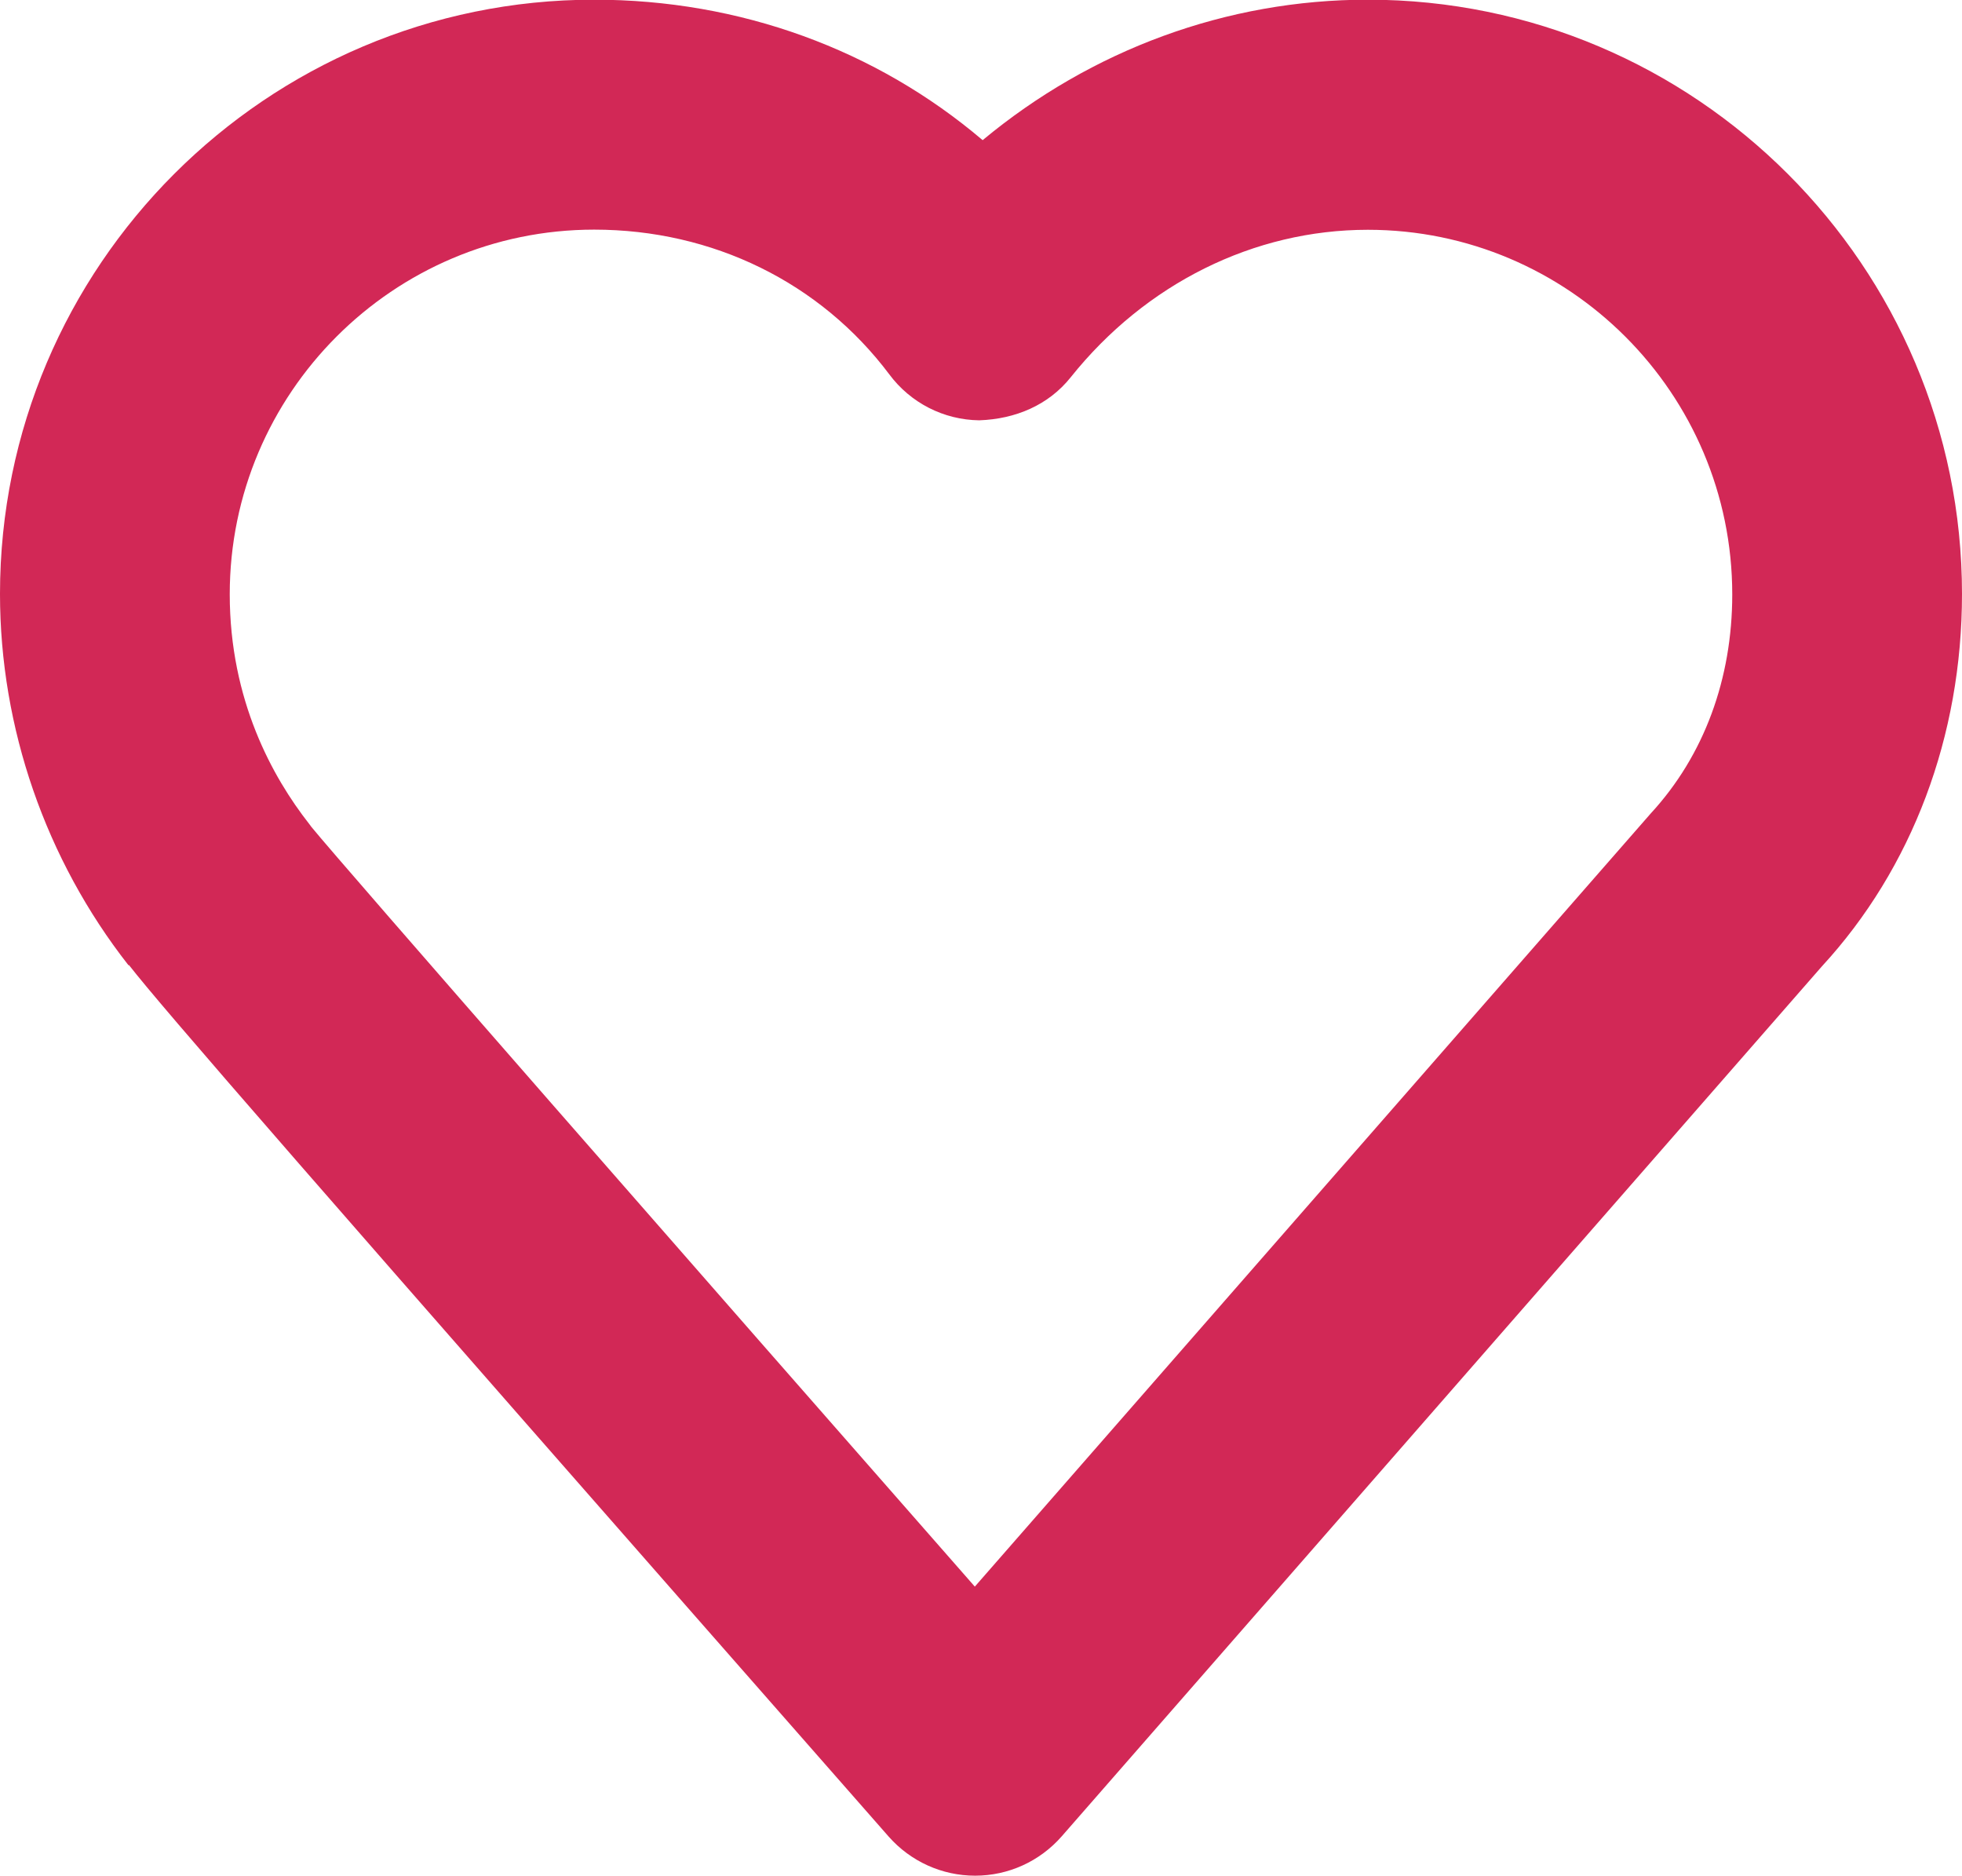
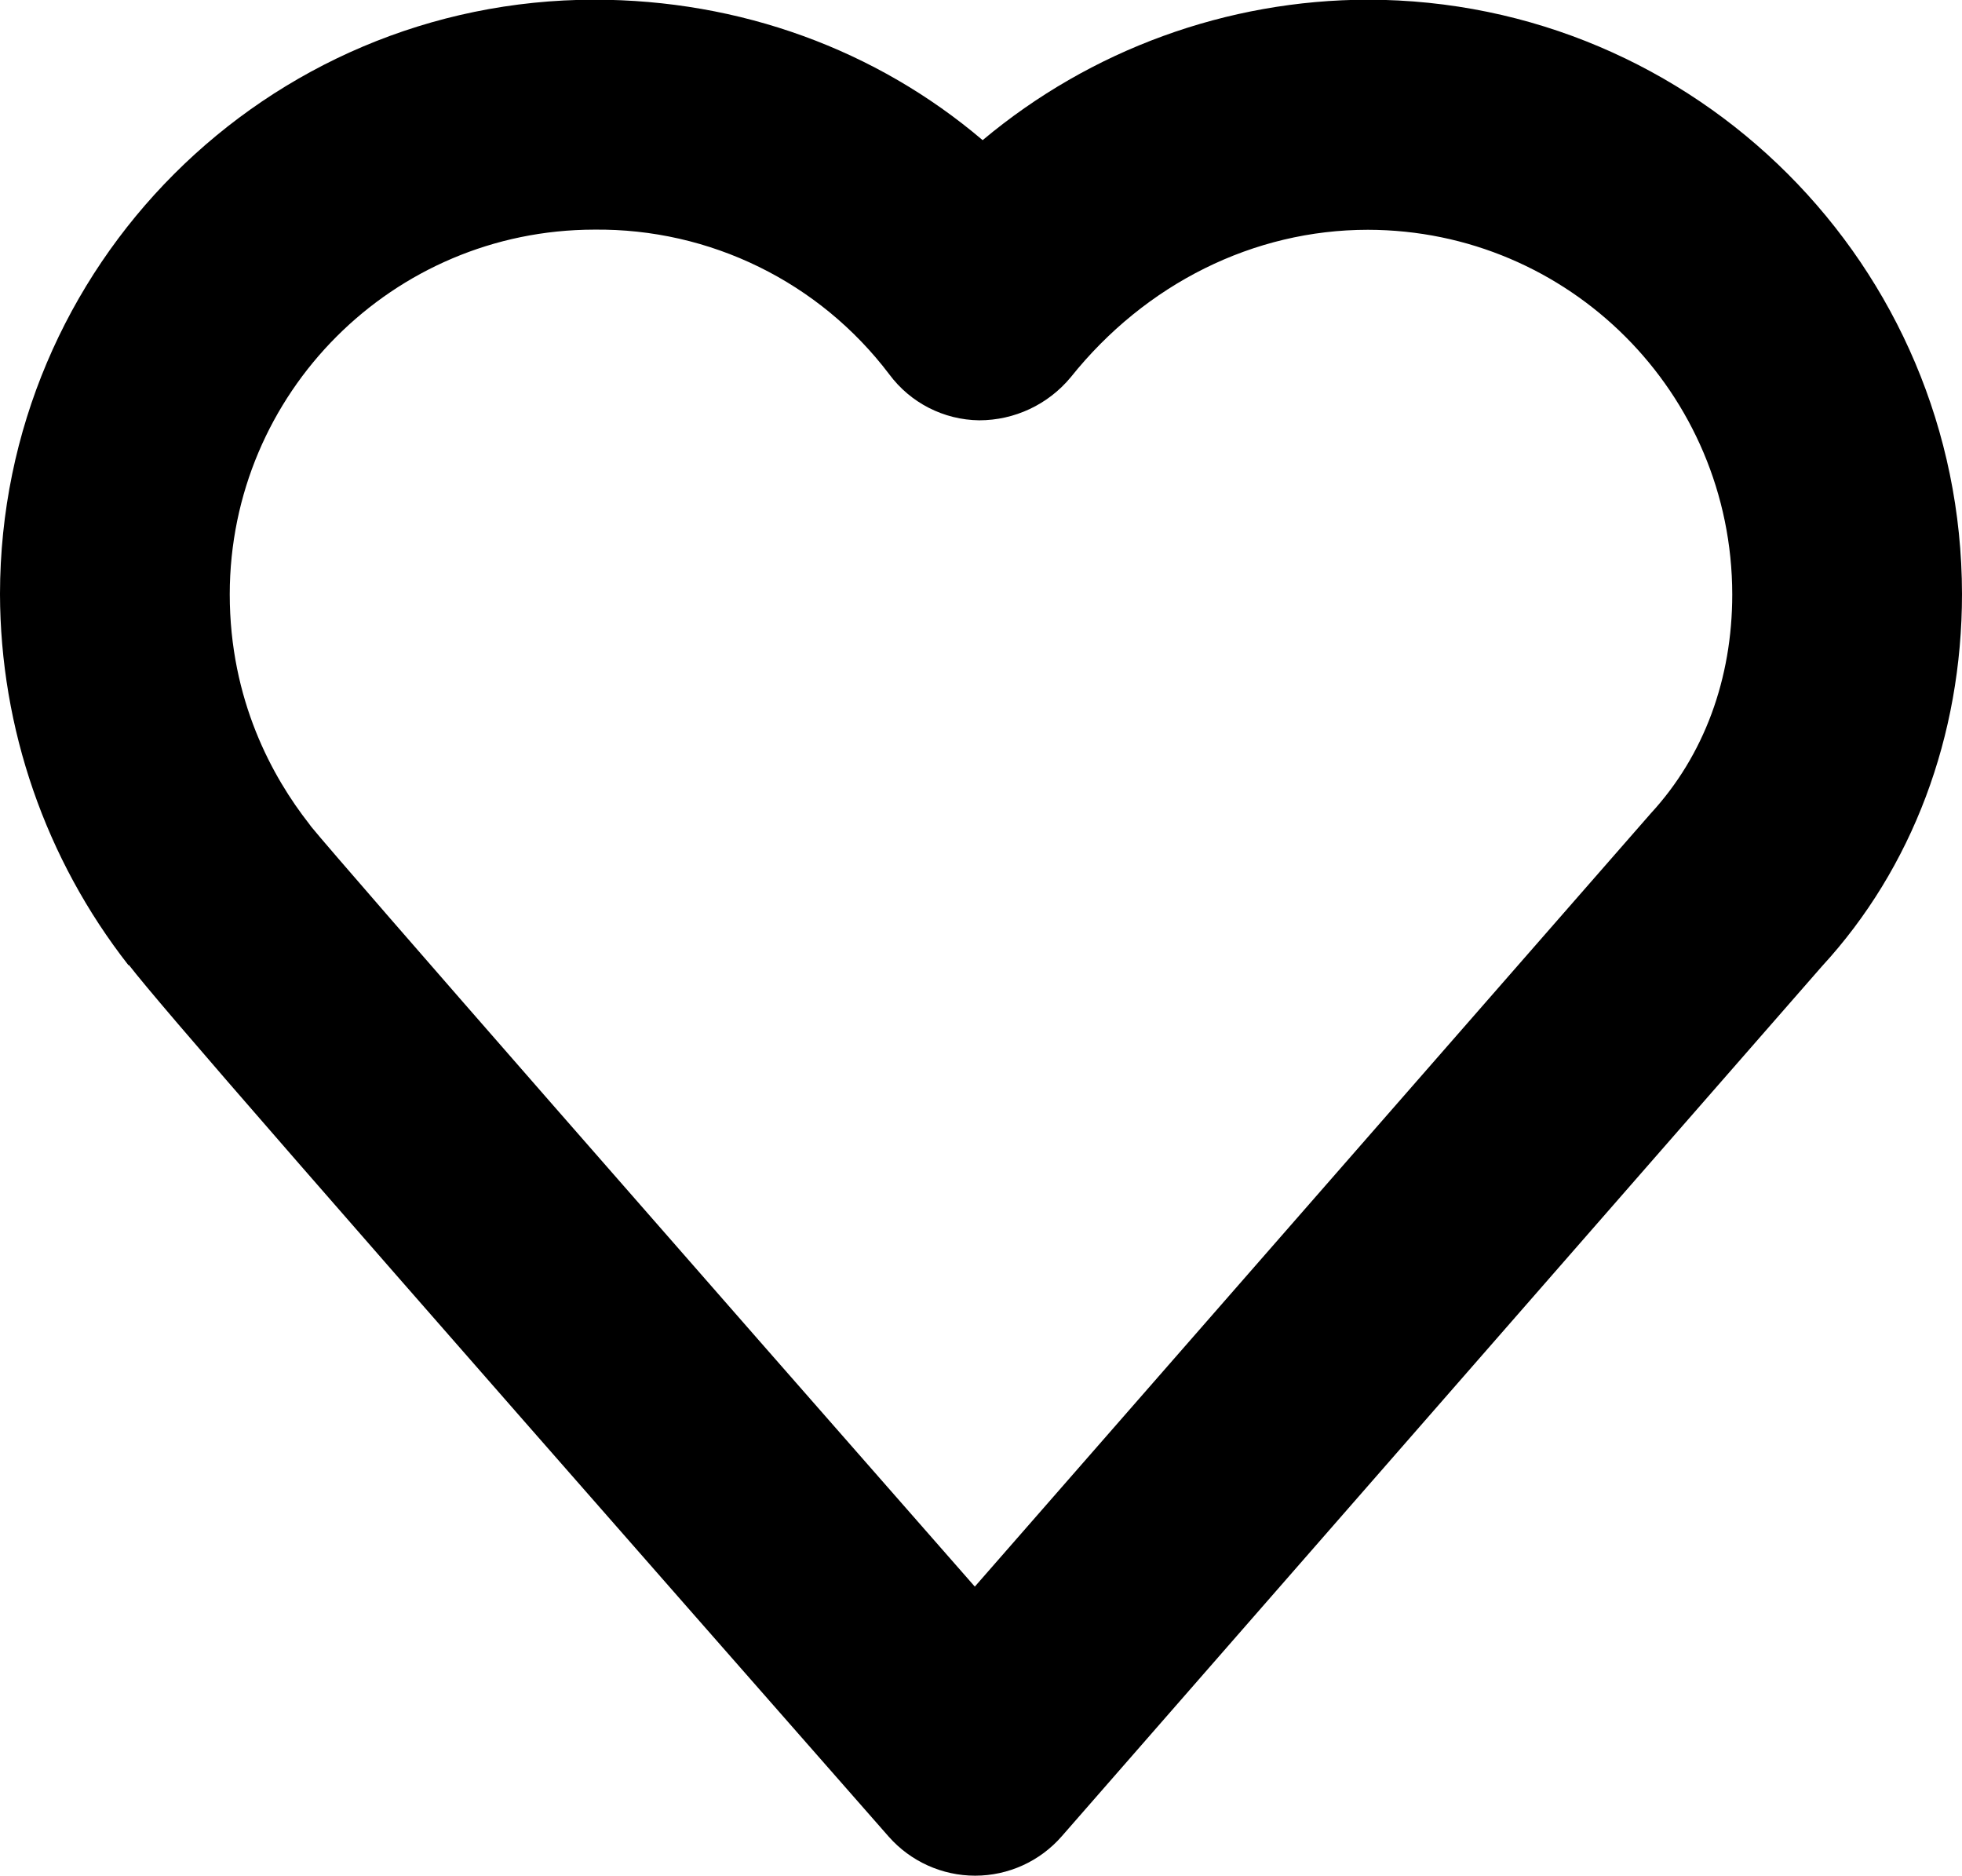
- <svg xmlns="http://www.w3.org/2000/svg" version="1.0" id="Layer_1" x="0px" y="0px" width="12.545px" height="11.99px" viewBox="521.939 473.064 12.545 11.99" enable-background="new 521.939 473.064 12.545 11.99" xml:space="preserve">
-   <g>
-     <path fill="#D22856" d="M528.174,485.055c-0.212,0-0.412-0.091-0.552-0.249c-3.798-4.324-4.644-5.298-4.858-5.572l-0.004,0.0 c-0.529-0.675-0.821-1.518-0.821-2.373c0-2.095,1.704-3.799,3.799-3.799c0.934,0,1.804,0.32,2.484,0.898 c0.696-0.578,1.56-0.898,2.463-0.898c2.095,0,3.799,1.704,3.799,3.799c0,0.909-0.318,1.754-0.896,2.381l-4.86,5.561 C528.587,484.964,528.386,485.055,528.174,485.055L528.174,485.055z M523.929,478.349c0.208,0.255,2.471,2.839,4.243,4.858 l4.323-4.944c0.34-0.369,0.52-0.86,0.52-1.399c0-1.285-1.045-2.331-2.33-2.331c-0.729,0-1.421,0.344-1.9,0.943 c-0.142,0.178-0.353,0.267-0.585,0.275c-0.227-0.003-0.439-0.111-0.575-0.294c-0.441-0.587-1.129-0.925-1.887-0.925 c-1.285,0-2.33,1.046-2.33,2.331c0,0.678,0.275,1.171,0.507,1.467C523.919,478.336,523.925,478.342,523.929,478.349z" />
-   </g>
+ <svg xmlns="http://www.w3.org/2000/svg" version="1.0" id="Layer_1" x="0" y="0" width="12.545" height="11.99" viewBox="521.939 473.064 12.545 11.99" xml:space="preserve">
+   <path d="M528.174 485.055a.737.737 0 01-.552-.249c-3.798-4.324-4.644-5.298-4.858-5.572h-.004a3.866 3.866 0 01-.821-2.373 3.803 3.803 0 013.799-3.799c.934 0 1.804.32 2.484.898a3.847 3.847 0 012.463-.898 3.803 3.803 0 013.799 3.799c0 .909-.318 1.754-.896 2.381l-4.86 5.561a.735.735 0 01-.554.252zm-4.245-6.706c.208.255 2.471 2.839 4.243 4.858l4.323-4.944c.34-.369.52-.86.52-1.399a2.333 2.333 0 00-2.33-2.331c-.729 0-1.421.344-1.9.943a.76.76 0 01-.585.275.727.727 0 01-.575-.294 2.333 2.333 0 00-1.887-.925 2.333 2.333 0 00-2.33 2.331c0 .678.275 1.171.507 1.467l.014.019z" />
</svg>
